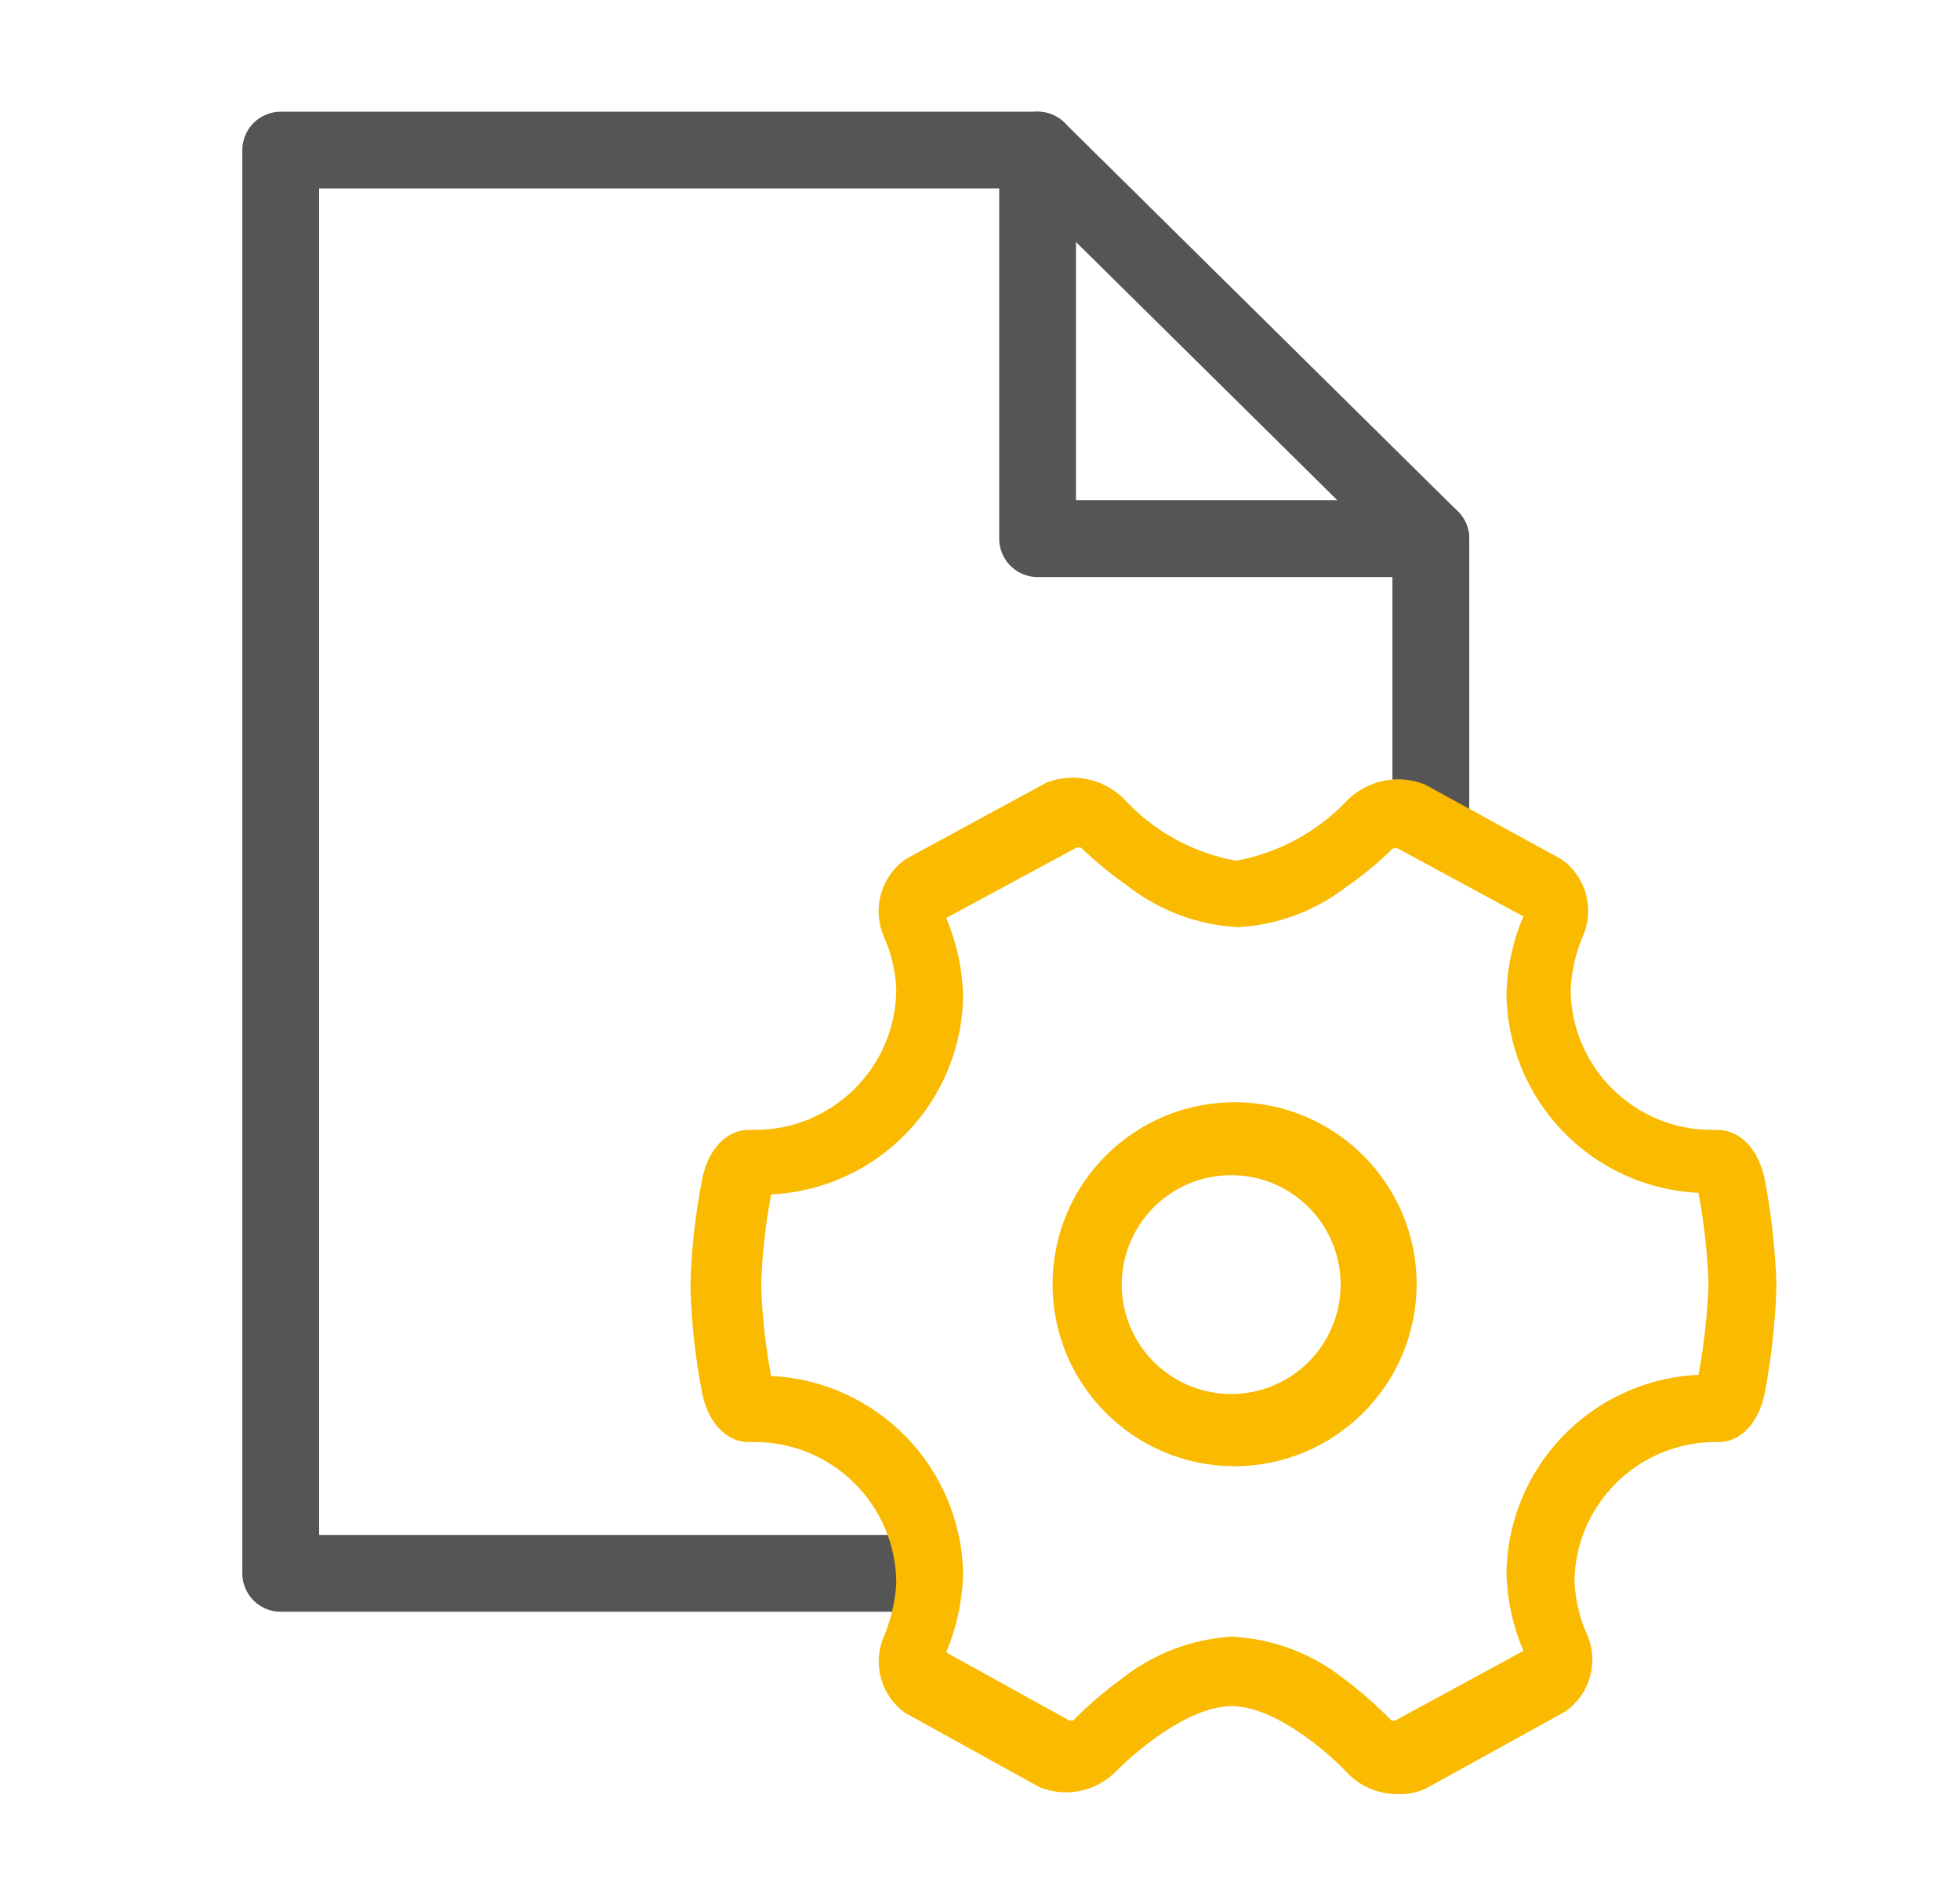
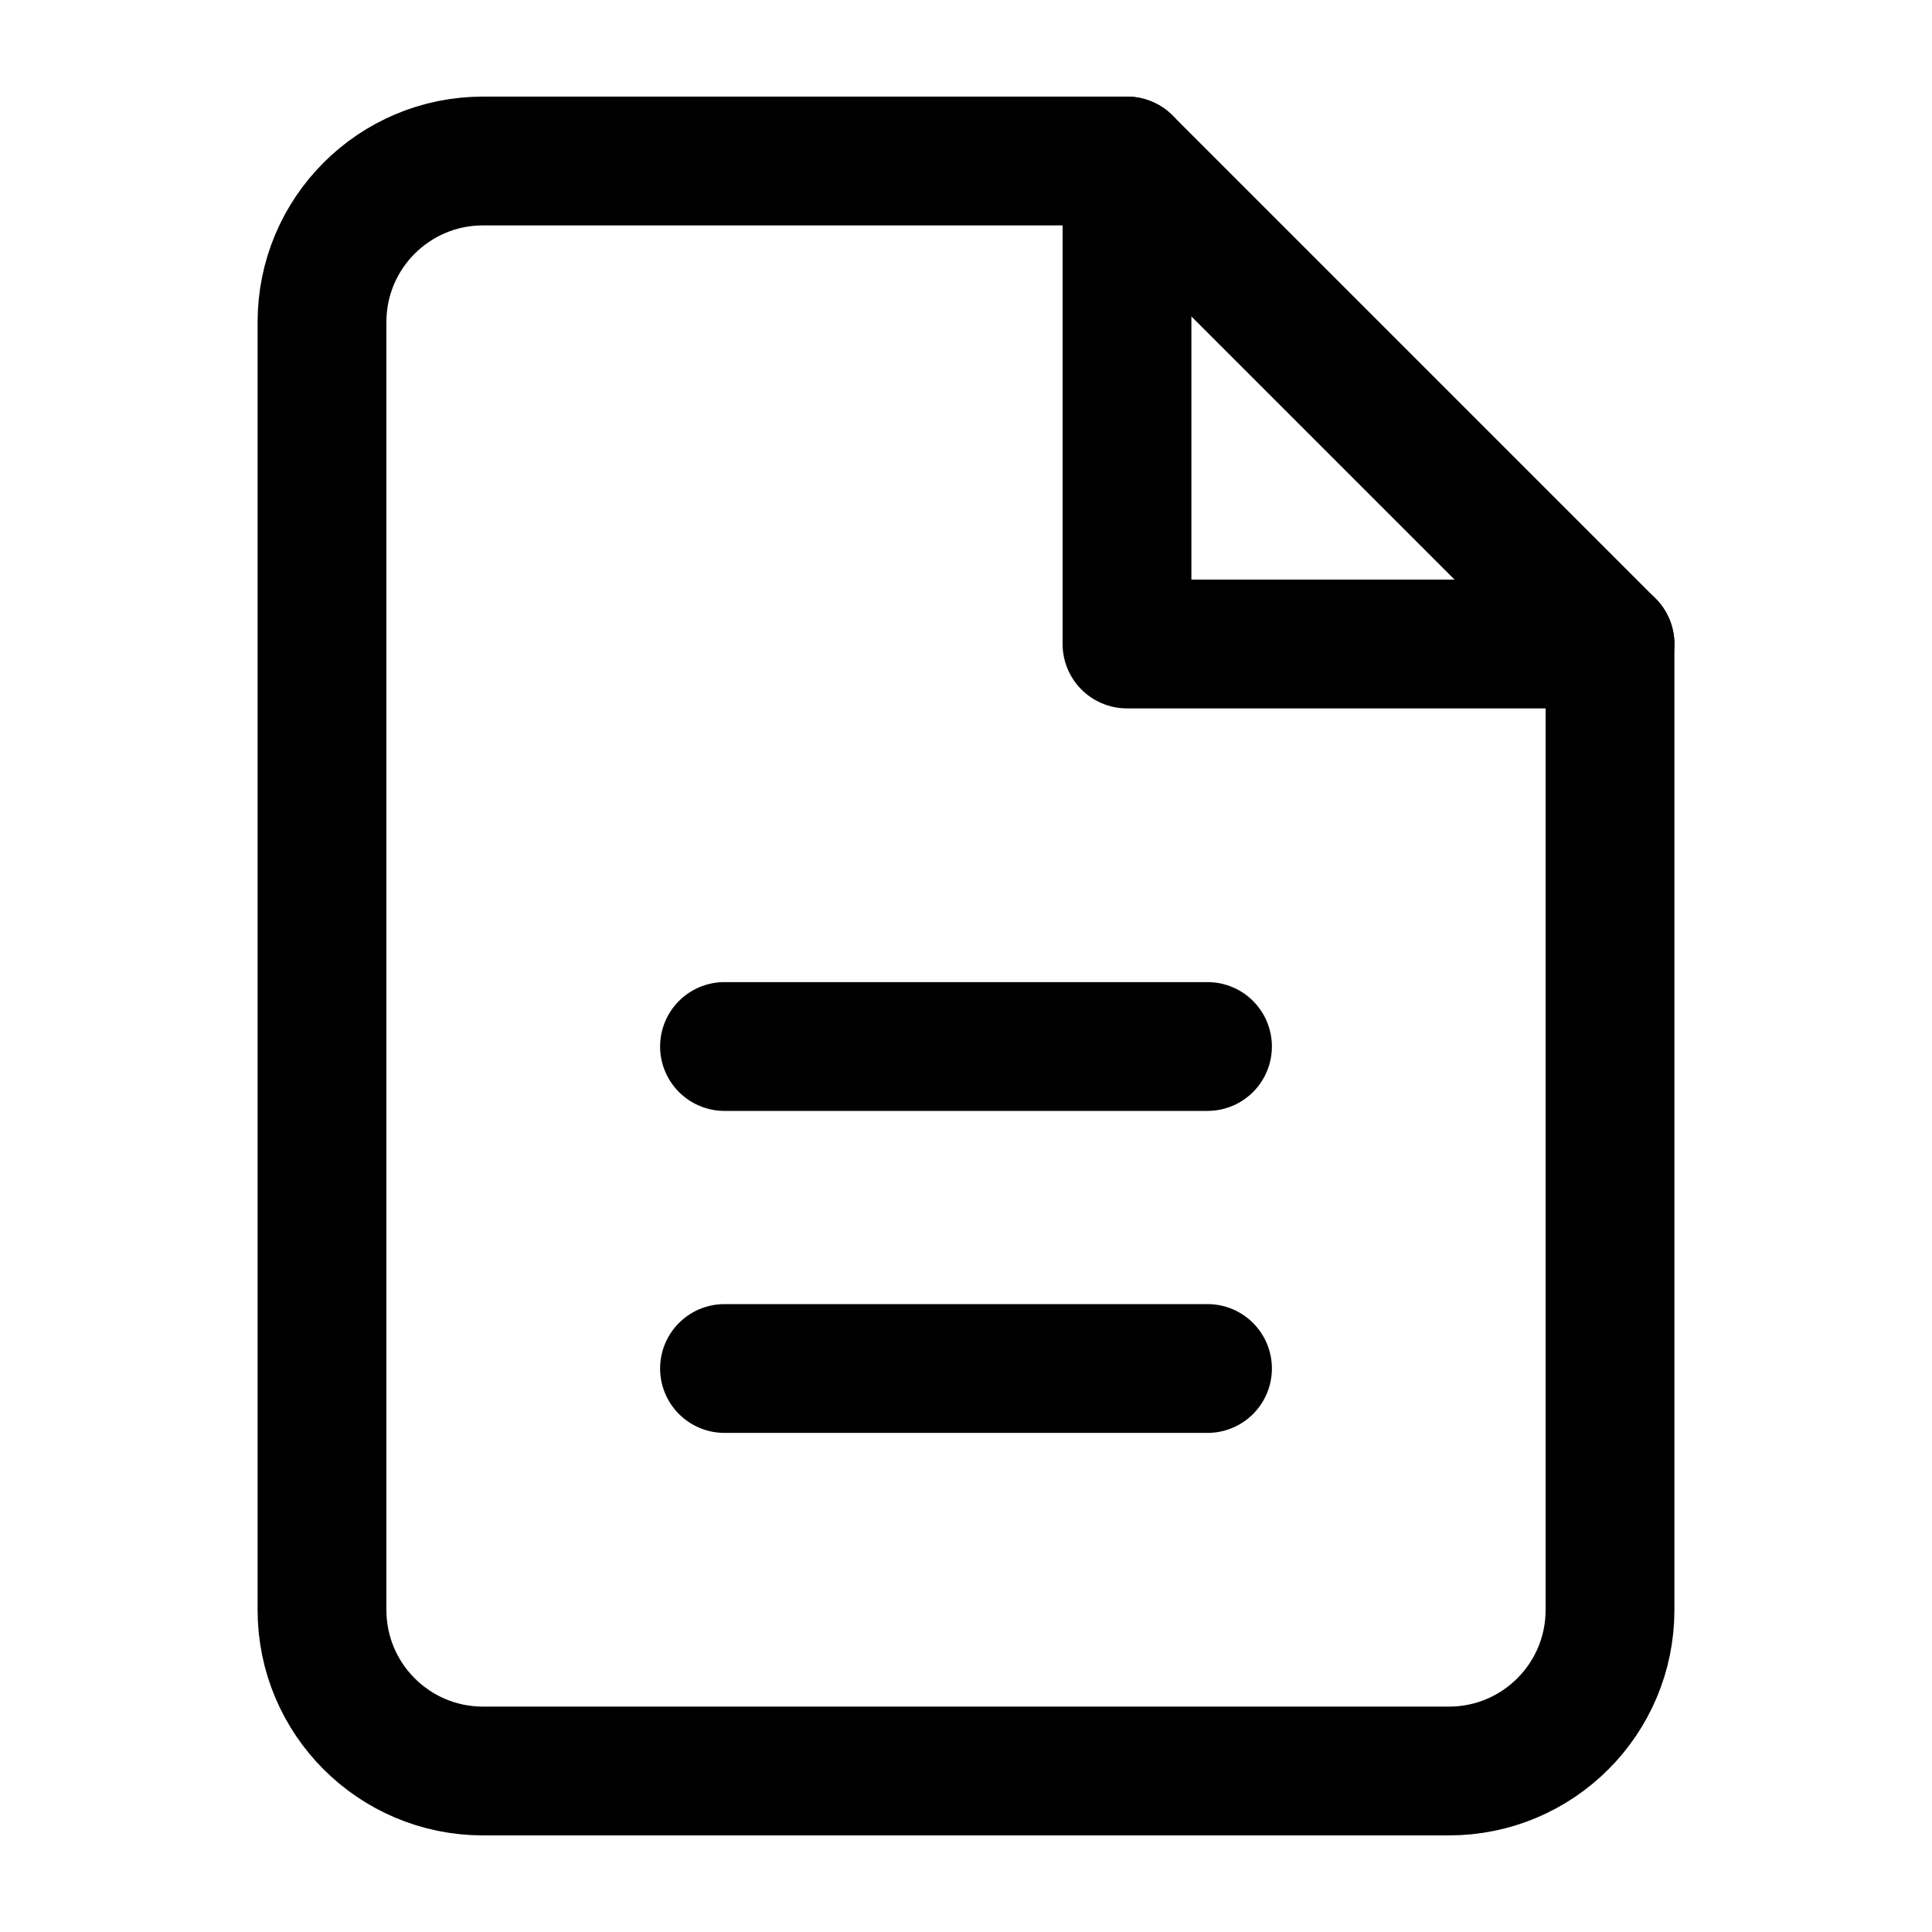
- <svg xmlns="http://www.w3.org/2000/svg" viewBox="0 0 51.04 49.47">
-   <defs>
-     <style>.cls-1,.cls-2{fill:none;}.cls-2{stroke:#555555;stroke-linecap:round;stroke-linejoin:round;stroke-width:2px;}.cls-3{fill:#f9ba00;}</style>
-   </defs>
-   <g id="Calque_2" data-name="Calque 2">
-     <g id="Calque_1-2" data-name="Calque 1">
-       <polyline class="cls-1" points="6.8 0 51.04 0 51.04 49.47 0 49.47 0 0 6.8 0" />
-       <polyline class="cls-2" points="37.26 21.1 37.26 14.03 27.02 3.91 7.31 3.91 7.31 40.98 23.79 40.98" />
-       <polyline class="cls-2" points="27.02 3.91 27.02 14.03 37.26 14.03" />
-       <path class="cls-3" d="M36.41,46.73a1.79,1.79,0,0,1-1.34-.57c-.45-.48-1.85-1.72-3-1.72s-2.57,1.25-3,1.69a1.83,1.83,0,0,1-2,.42h0l-3.49-1.93,0,0a1.64,1.64,0,0,1-.56-2,4.18,4.18,0,0,0,.32-1.4,3.69,3.69,0,0,0-3.7-3.66h-.15c-.58,0-1.06-.51-1.21-1.3a16.62,16.62,0,0,1-.3-2.76,16.47,16.47,0,0,1,.3-2.76c.15-.8.64-1.32,1.23-1.31h.13a3.68,3.68,0,0,0,3.7-3.65,3.77,3.77,0,0,0-.33-1.4,1.66,1.66,0,0,1,.57-2l0,0,3.68-2,0,0a1.89,1.89,0,0,1,2,.42,5.23,5.23,0,0,0,2.93,1.62,5.31,5.31,0,0,0,2.91-1.59,1.88,1.88,0,0,1,2-.4l0,0,3.56,1.95,0,0a1.64,1.64,0,0,1,.56,2,4.1,4.1,0,0,0-.32,1.4,3.68,3.68,0,0,0,3.7,3.65h.12c.6,0,1.08.51,1.24,1.31a17.7,17.7,0,0,1,.3,2.76,17.88,17.88,0,0,1-.3,2.76c-.15.8-.64,1.32-1.23,1.3h-.13A3.68,3.68,0,0,0,41,41.18a3.84,3.84,0,0,0,.33,1.4,1.64,1.64,0,0,1-.57,2l0,0-3.62,2,0,0A1.54,1.54,0,0,1,36.41,46.73Zm-.18-1.92a.23.23,0,0,0,.11,0h0L39.67,43a5.57,5.57,0,0,1-.44-2,5.24,5.24,0,0,1,5-5.19,15.57,15.57,0,0,0,.26-2.37,15.57,15.57,0,0,0-.26-2.37,5.25,5.25,0,0,1-5-5.2,5.49,5.49,0,0,1,.44-2L36.4,22.1h0a.28.28,0,0,0-.13,0,8.93,8.93,0,0,1-1.21,1,5.07,5.07,0,0,1-2.83,1.05,5.12,5.12,0,0,1-2.86-1.07,10.81,10.81,0,0,1-1.22-1,.27.27,0,0,0-.12,0h0l-3.39,1.83a5.61,5.61,0,0,1,.44,2,5.25,5.25,0,0,1-5,5.2,15.57,15.57,0,0,0-.26,2.37,15.4,15.4,0,0,0,.26,2.36,5.25,5.25,0,0,1,5,5.2,5.73,5.73,0,0,1-.44,2l3.2,1.77h0a.2.2,0,0,0,.11,0,9.88,9.88,0,0,1,1.23-1.06,5.09,5.09,0,0,1,2.9-1.12A5.07,5.07,0,0,1,35,43.73,10.1,10.1,0,0,1,36.23,44.81Zm-4.09-6.62a4.74,4.74,0,1,1,4.75-4.74A4.75,4.75,0,0,1,32.14,38.19Zm0-7.58a2.85,2.85,0,1,0,2.77,2.77A2.85,2.85,0,0,0,32.14,30.61Z" />
-     </g>
-   </g>
+ <svg xmlns="http://www.w3.org/2000/svg" viewBox="0 0 24 24" fill="none" stroke="currentColor" stroke-width="1.6" stroke-linecap="round" stroke-linejoin="round">
+   <path d="M14 2H6a2 2 0 0 0-2 2v16a2 2 0 0 0 2 2h12a2 2 0 0 0 2-2V8z" />
+   <polyline points="14 2 14 8 20 8" />
+   <line x1="9" y1="13" x2="15" y2="13" />
+   <line x1="9" y1="17" x2="15" y2="17" />
</svg>
